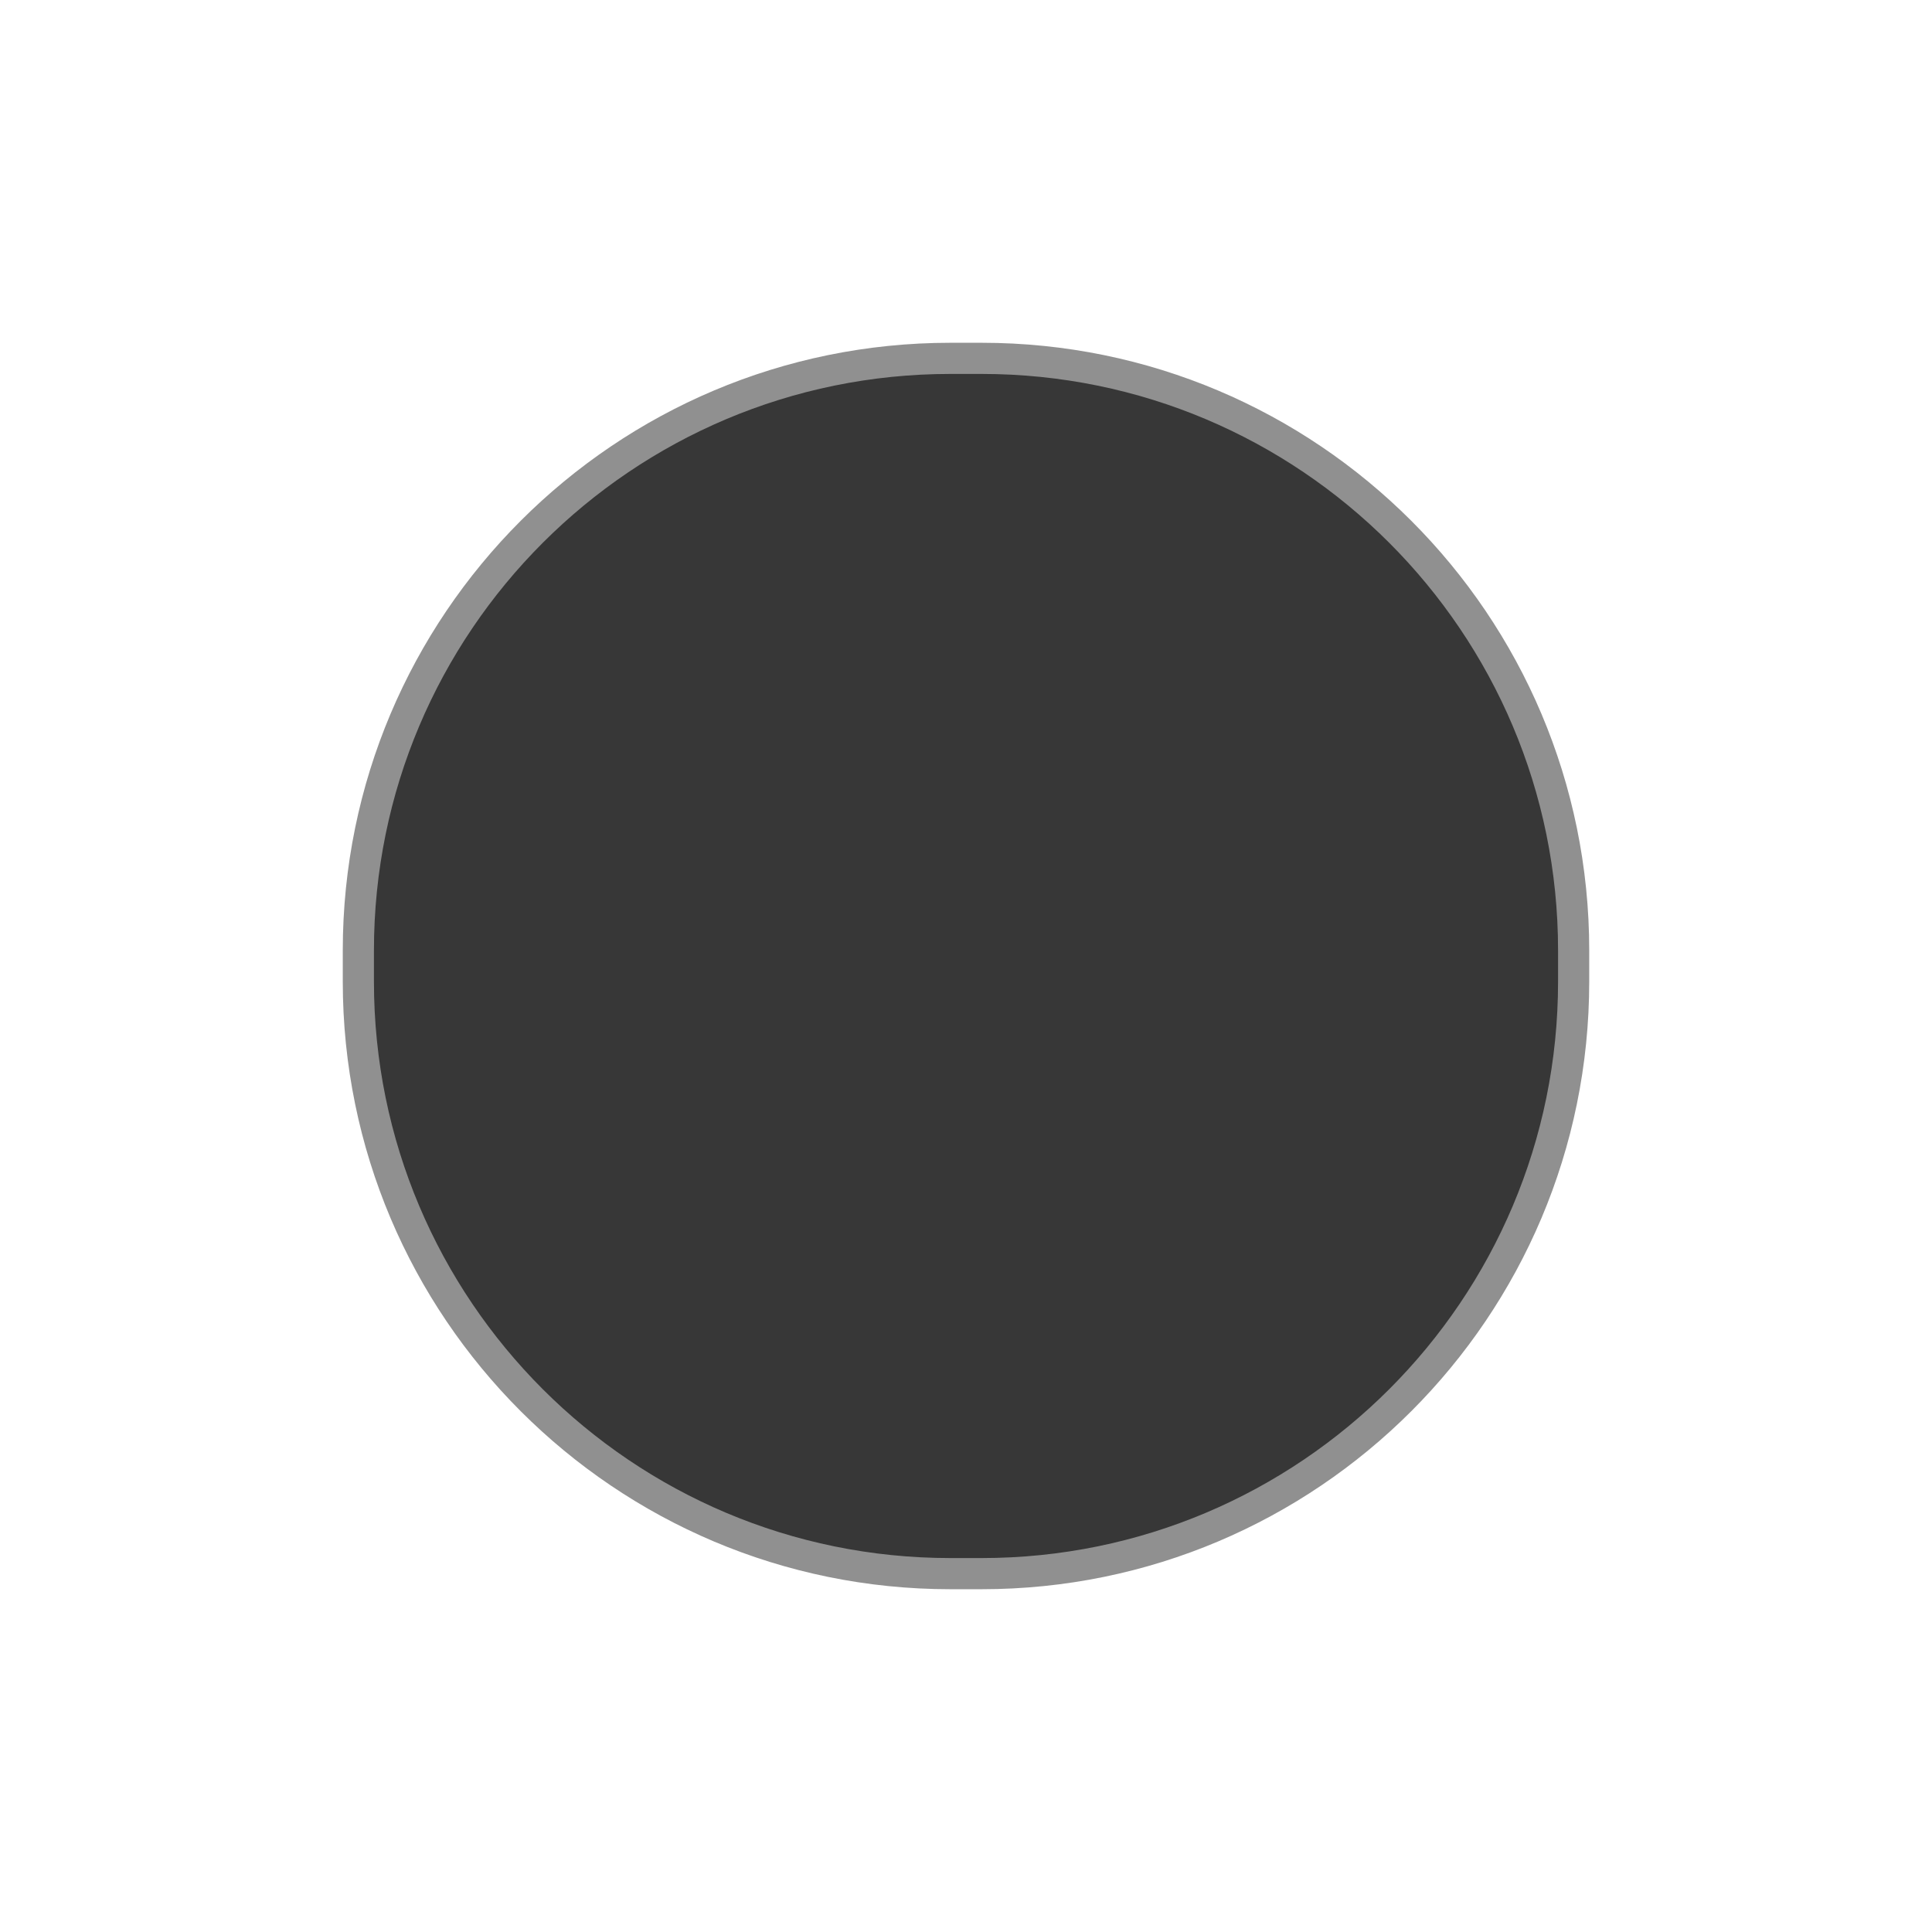
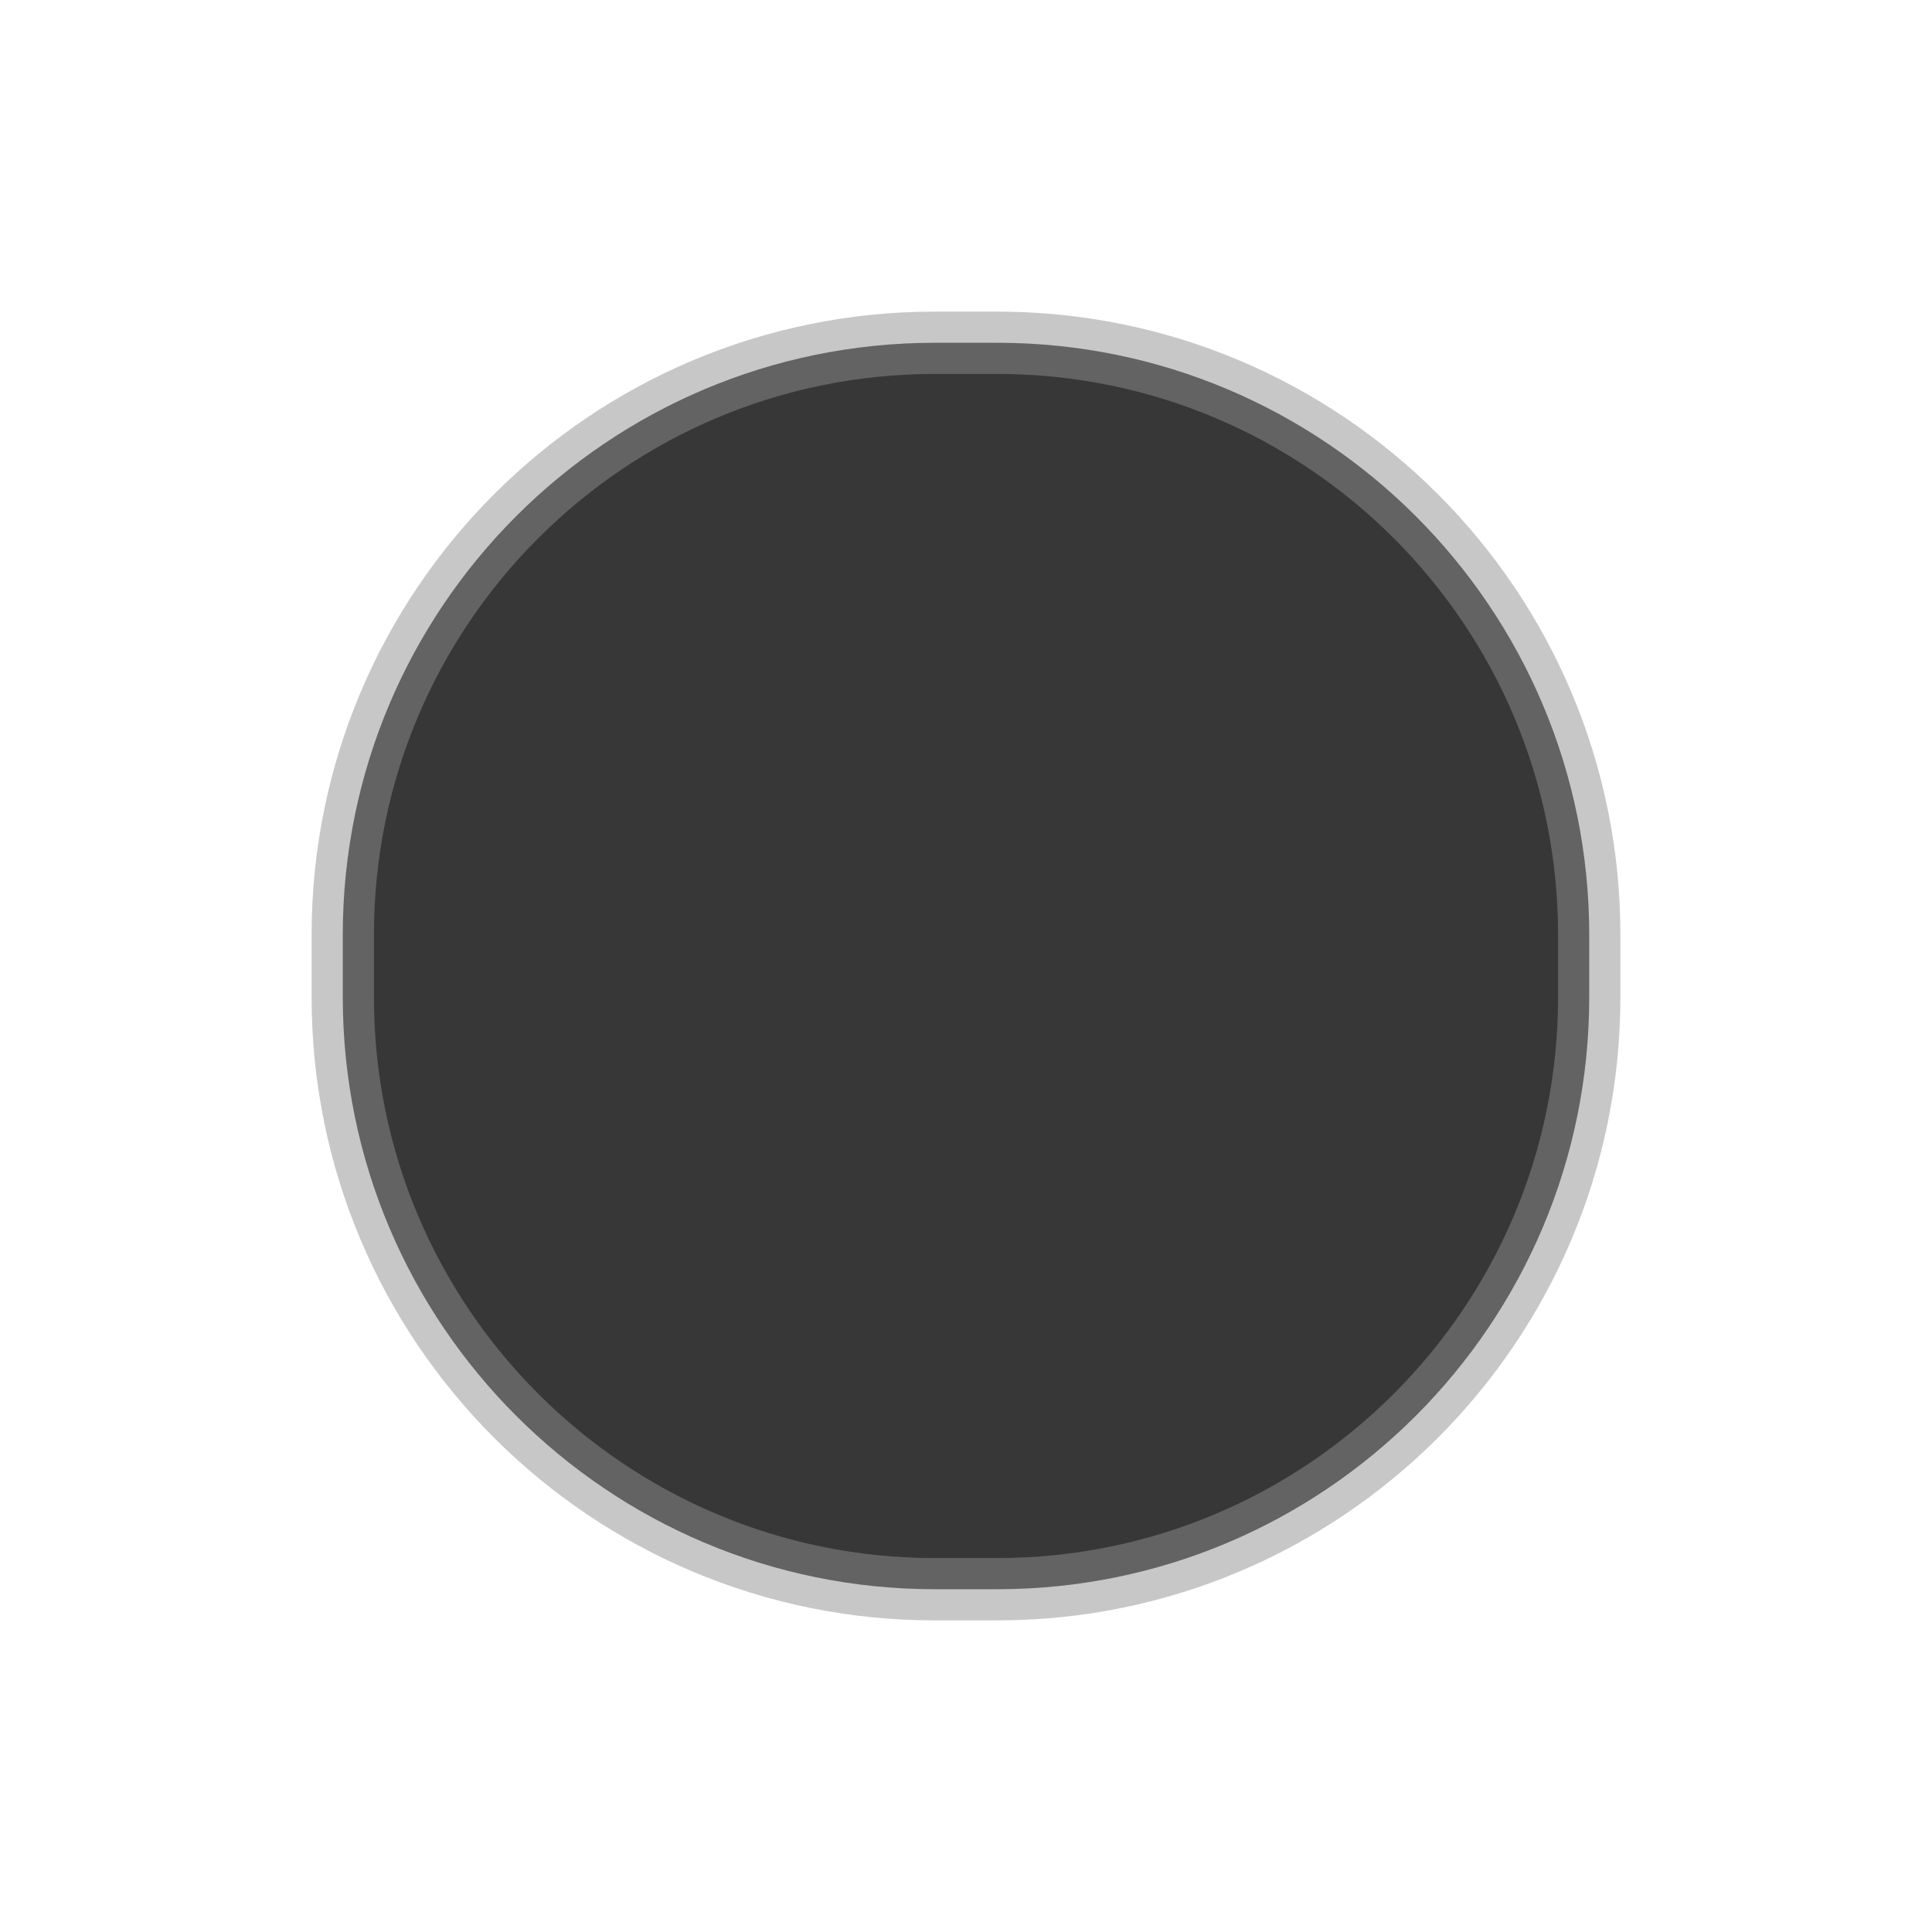
<svg xmlns="http://www.w3.org/2000/svg" width="31" height="31" version="1.1" viewBox="0 0 31 31">
-   <rect x="5.75" y="5.75" width="19.5" height="19.5" rx="9.5" fill="#151515" fill-opacity="0.85" stroke="#909090" stroke-width="0.5" />
+   <rect x="5.5" y="5.5" width="20" height="20" rx="9.5" fill="#151515" fill-opacity="0.85" stroke="#909090" stroke-width="1" stroke-opacity="0.5" />
</svg>
